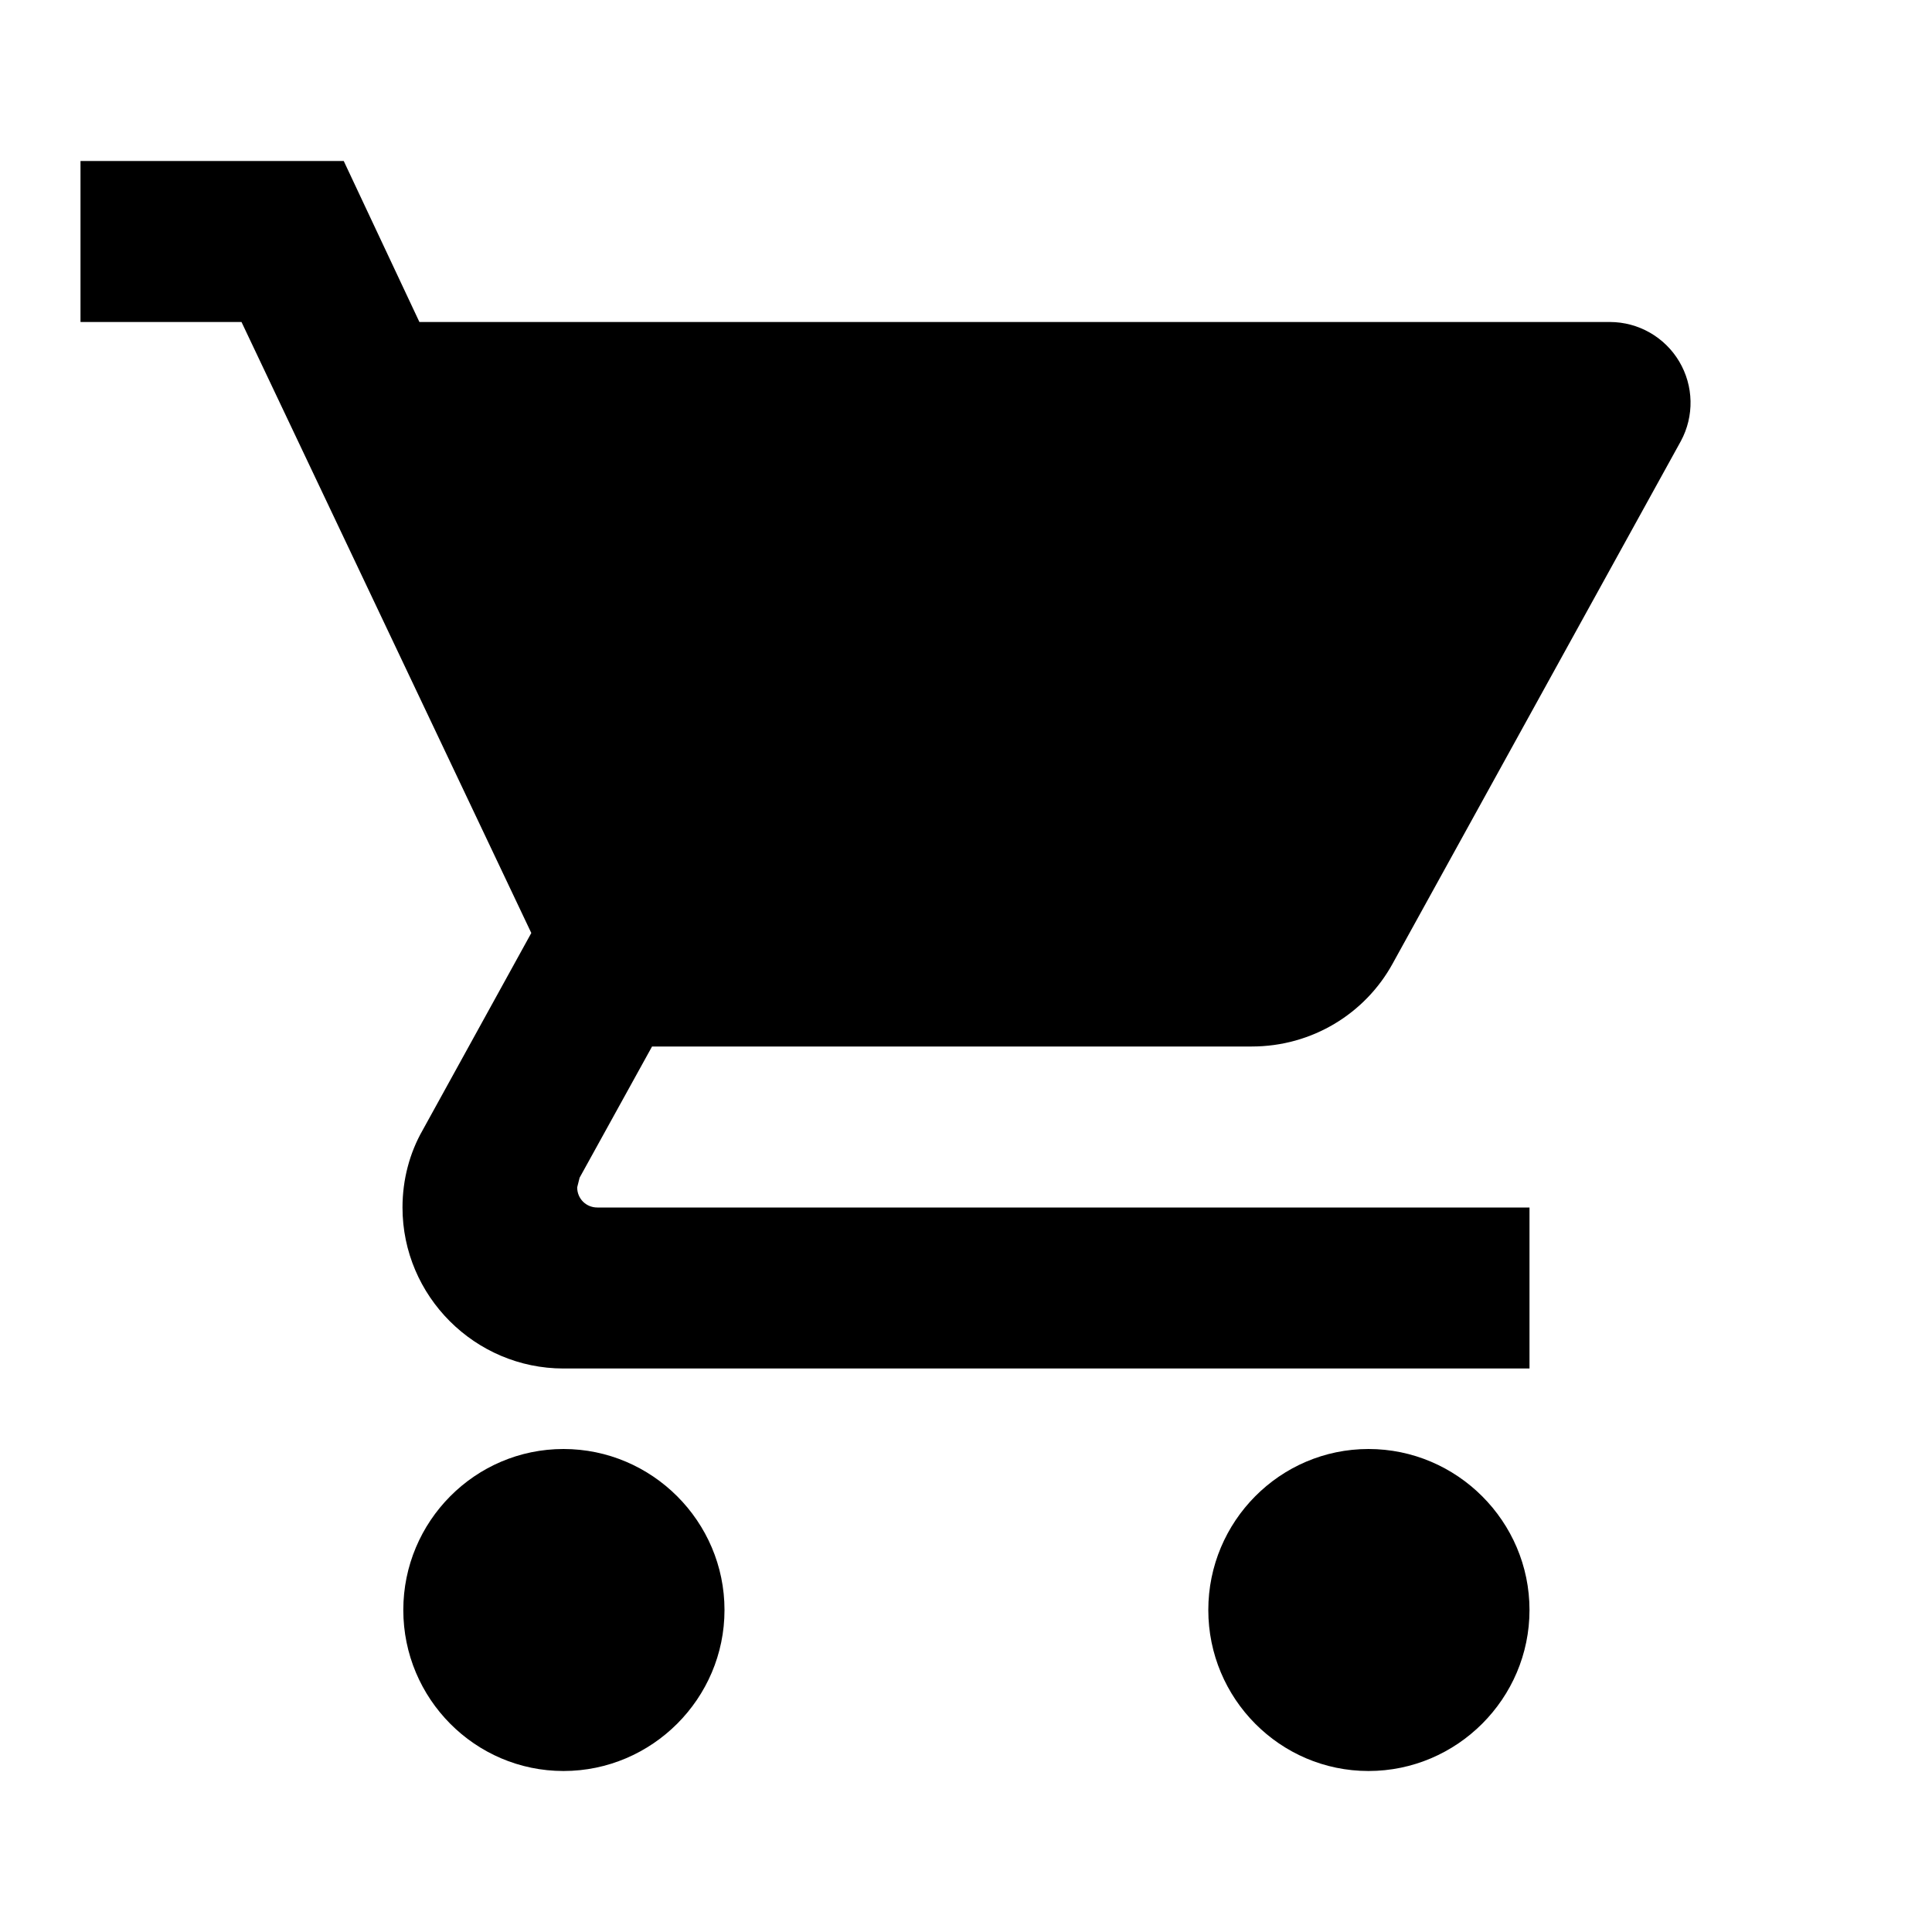
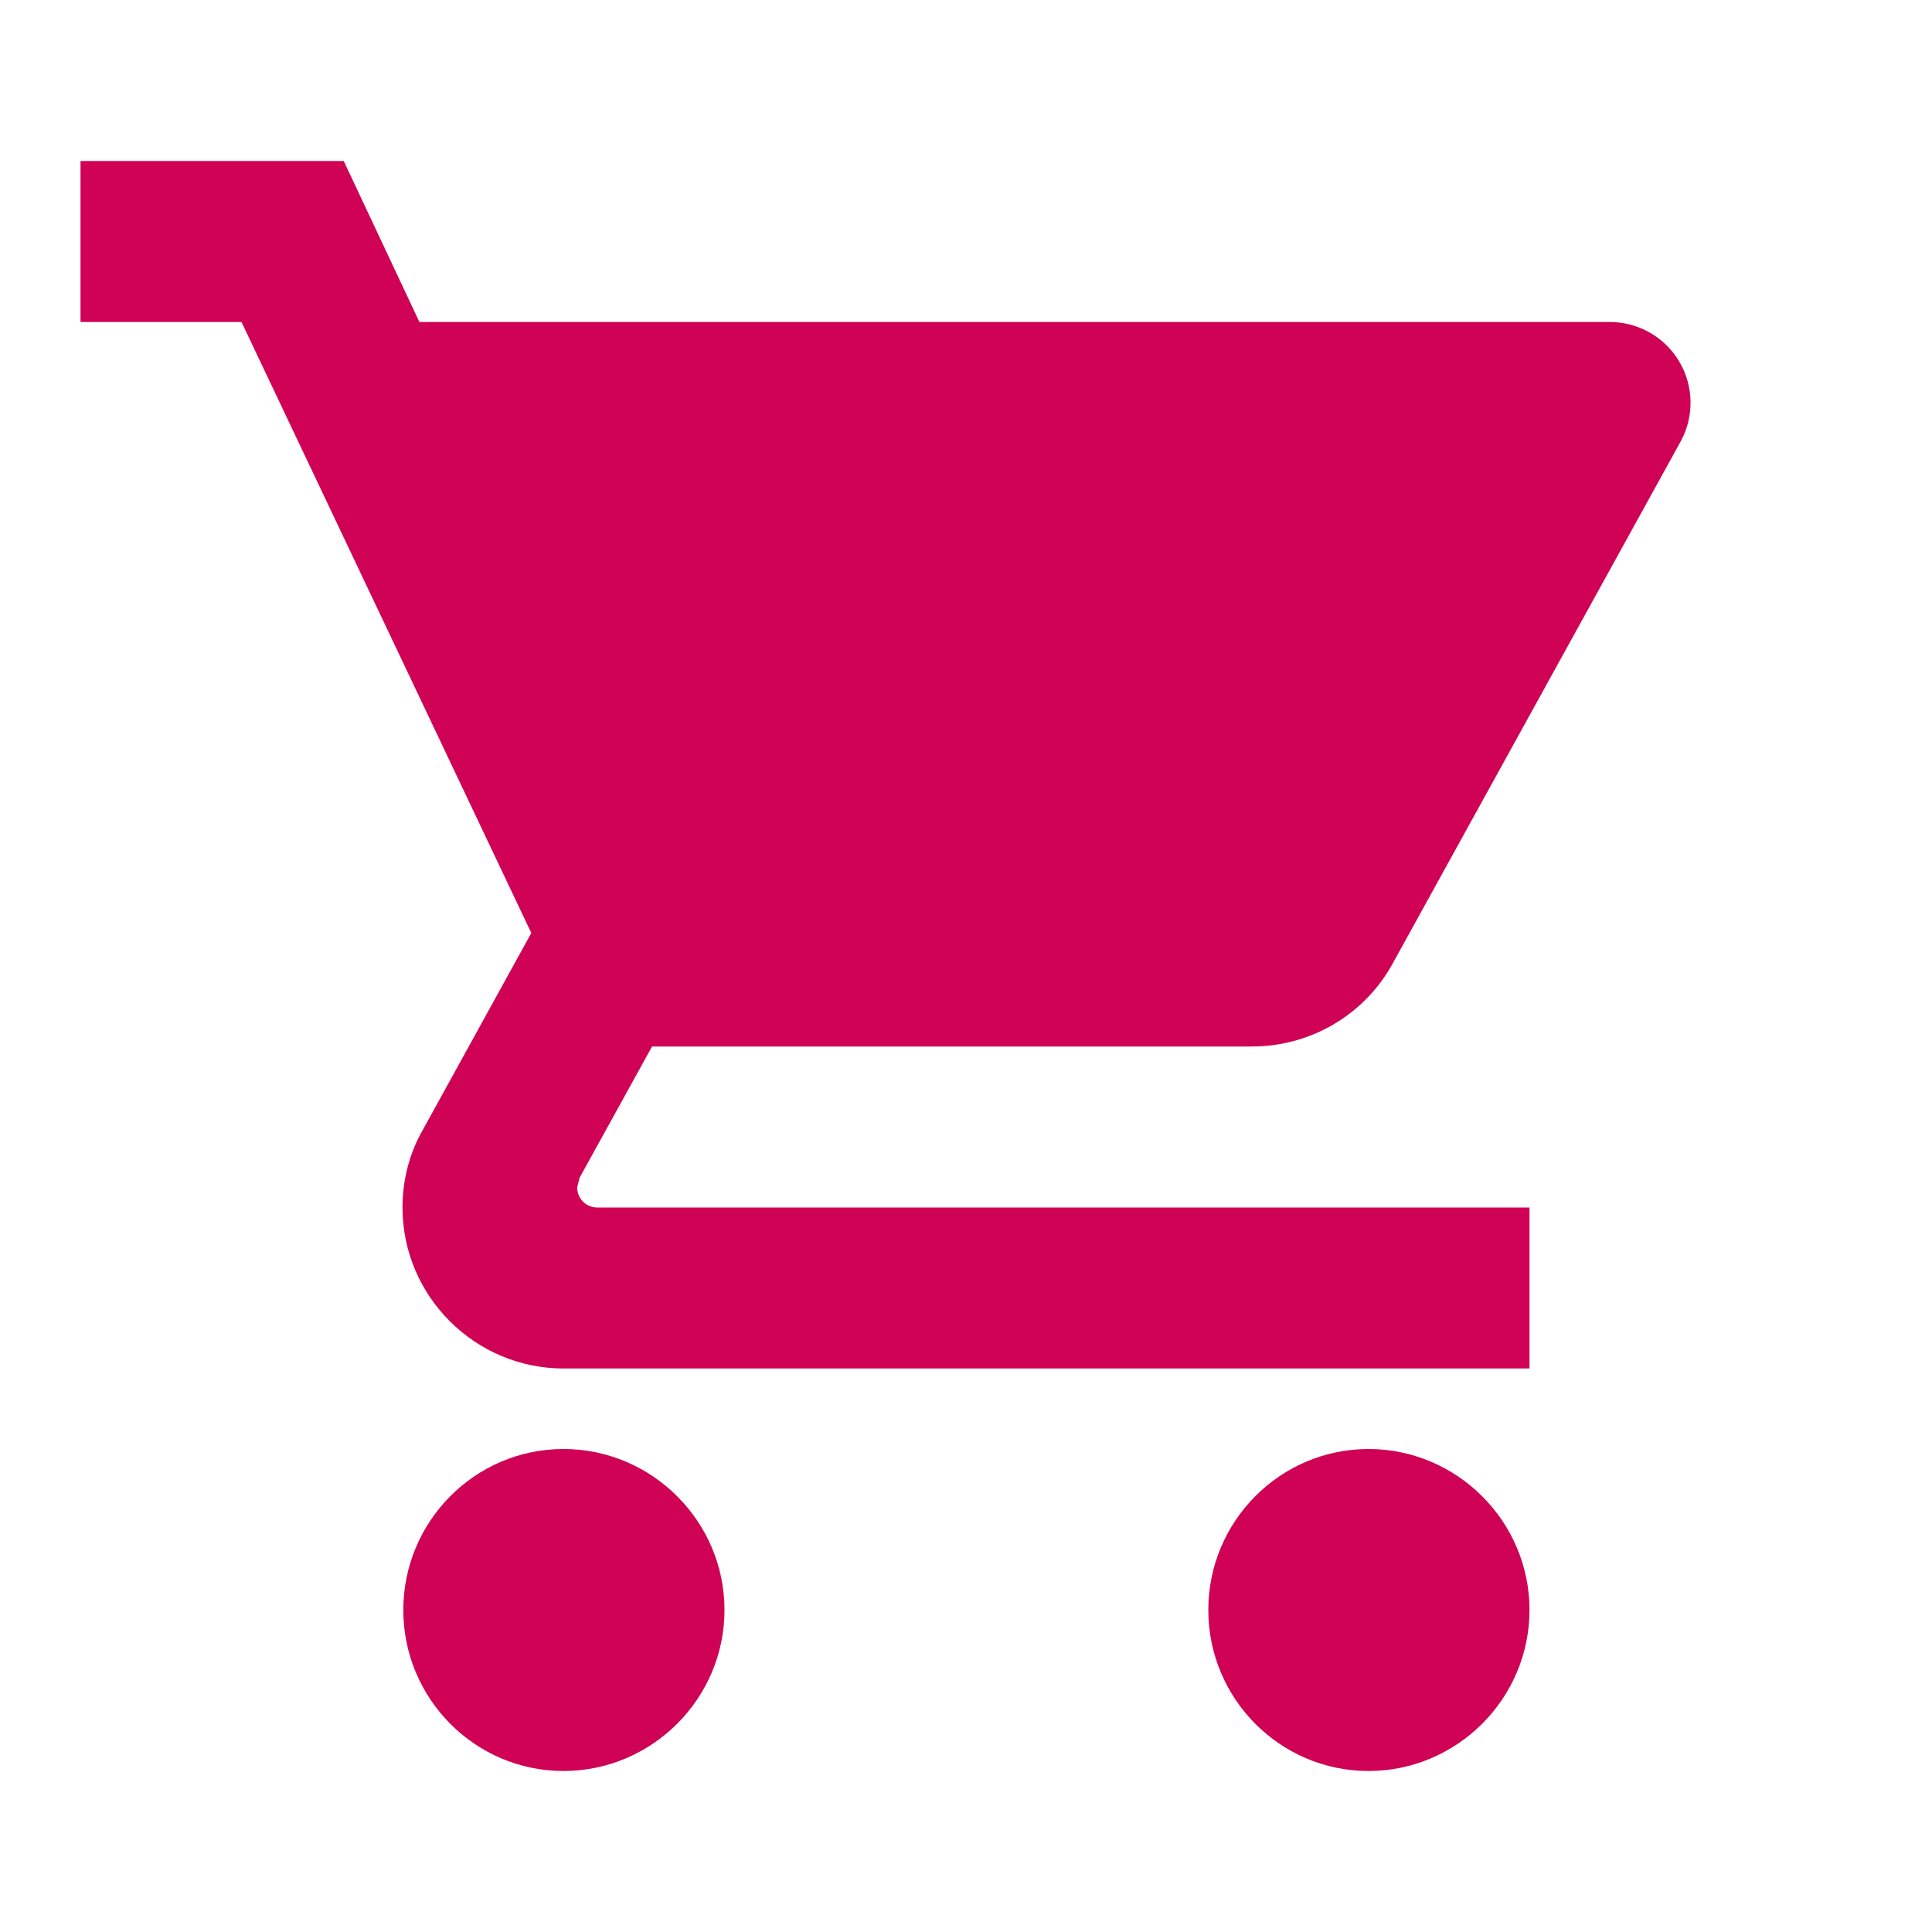
<svg xmlns="http://www.w3.org/2000/svg" version="1.1" id="Layer_1" focusable="false" x="0px" y="0px" viewBox="0 0 24 24" style="enable-background:new 0 0 24 24;" xml:space="preserve">
-   <path d="M7 18c-1.1 0-1.99.9-1.99 2S5.9 22 7 22s2-.9 2-2-.9-2-2-2zM1 2v2h2l3.6 7.59-1.35 2.45c-.16.28-.25.61-.25.96 0 1.1.9 2 2 2h12v-2H7.42c-.14 0-.25-.11-.25-.25l.03-.12.9-1.63h7.45c.75 0 1.41-.41 1.75-1.03l3.58-6.49A1.003 1.003 0 0 0 20 4H5.21l-.94-2H1zm16 16c-1.1 0-1.99.9-1.99 2s.89 2 1.99 2 2-.9 2-2-.9-2-2-2z" />
+   <path fill="#d00255" d="M7 18c-1.1 0-1.99.9-1.99 2S5.9 22 7 22s2-.9 2-2-.9-2-2-2zM1 2v2h2l3.6 7.59-1.35 2.45c-.16.28-.25.61-.25.96 0 1.1.9 2 2 2h12v-2H7.42c-.14 0-.25-.11-.25-.25l.03-.12.9-1.63h7.45c.75 0 1.41-.41 1.75-1.03l3.58-6.49A1.003 1.003 0 0 0 20 4H5.21l-.94-2H1zm16 16c-1.1 0-1.99.9-1.99 2s.89 2 1.99 2 2-.9 2-2-.9-2-2-2z" />
</svg>
